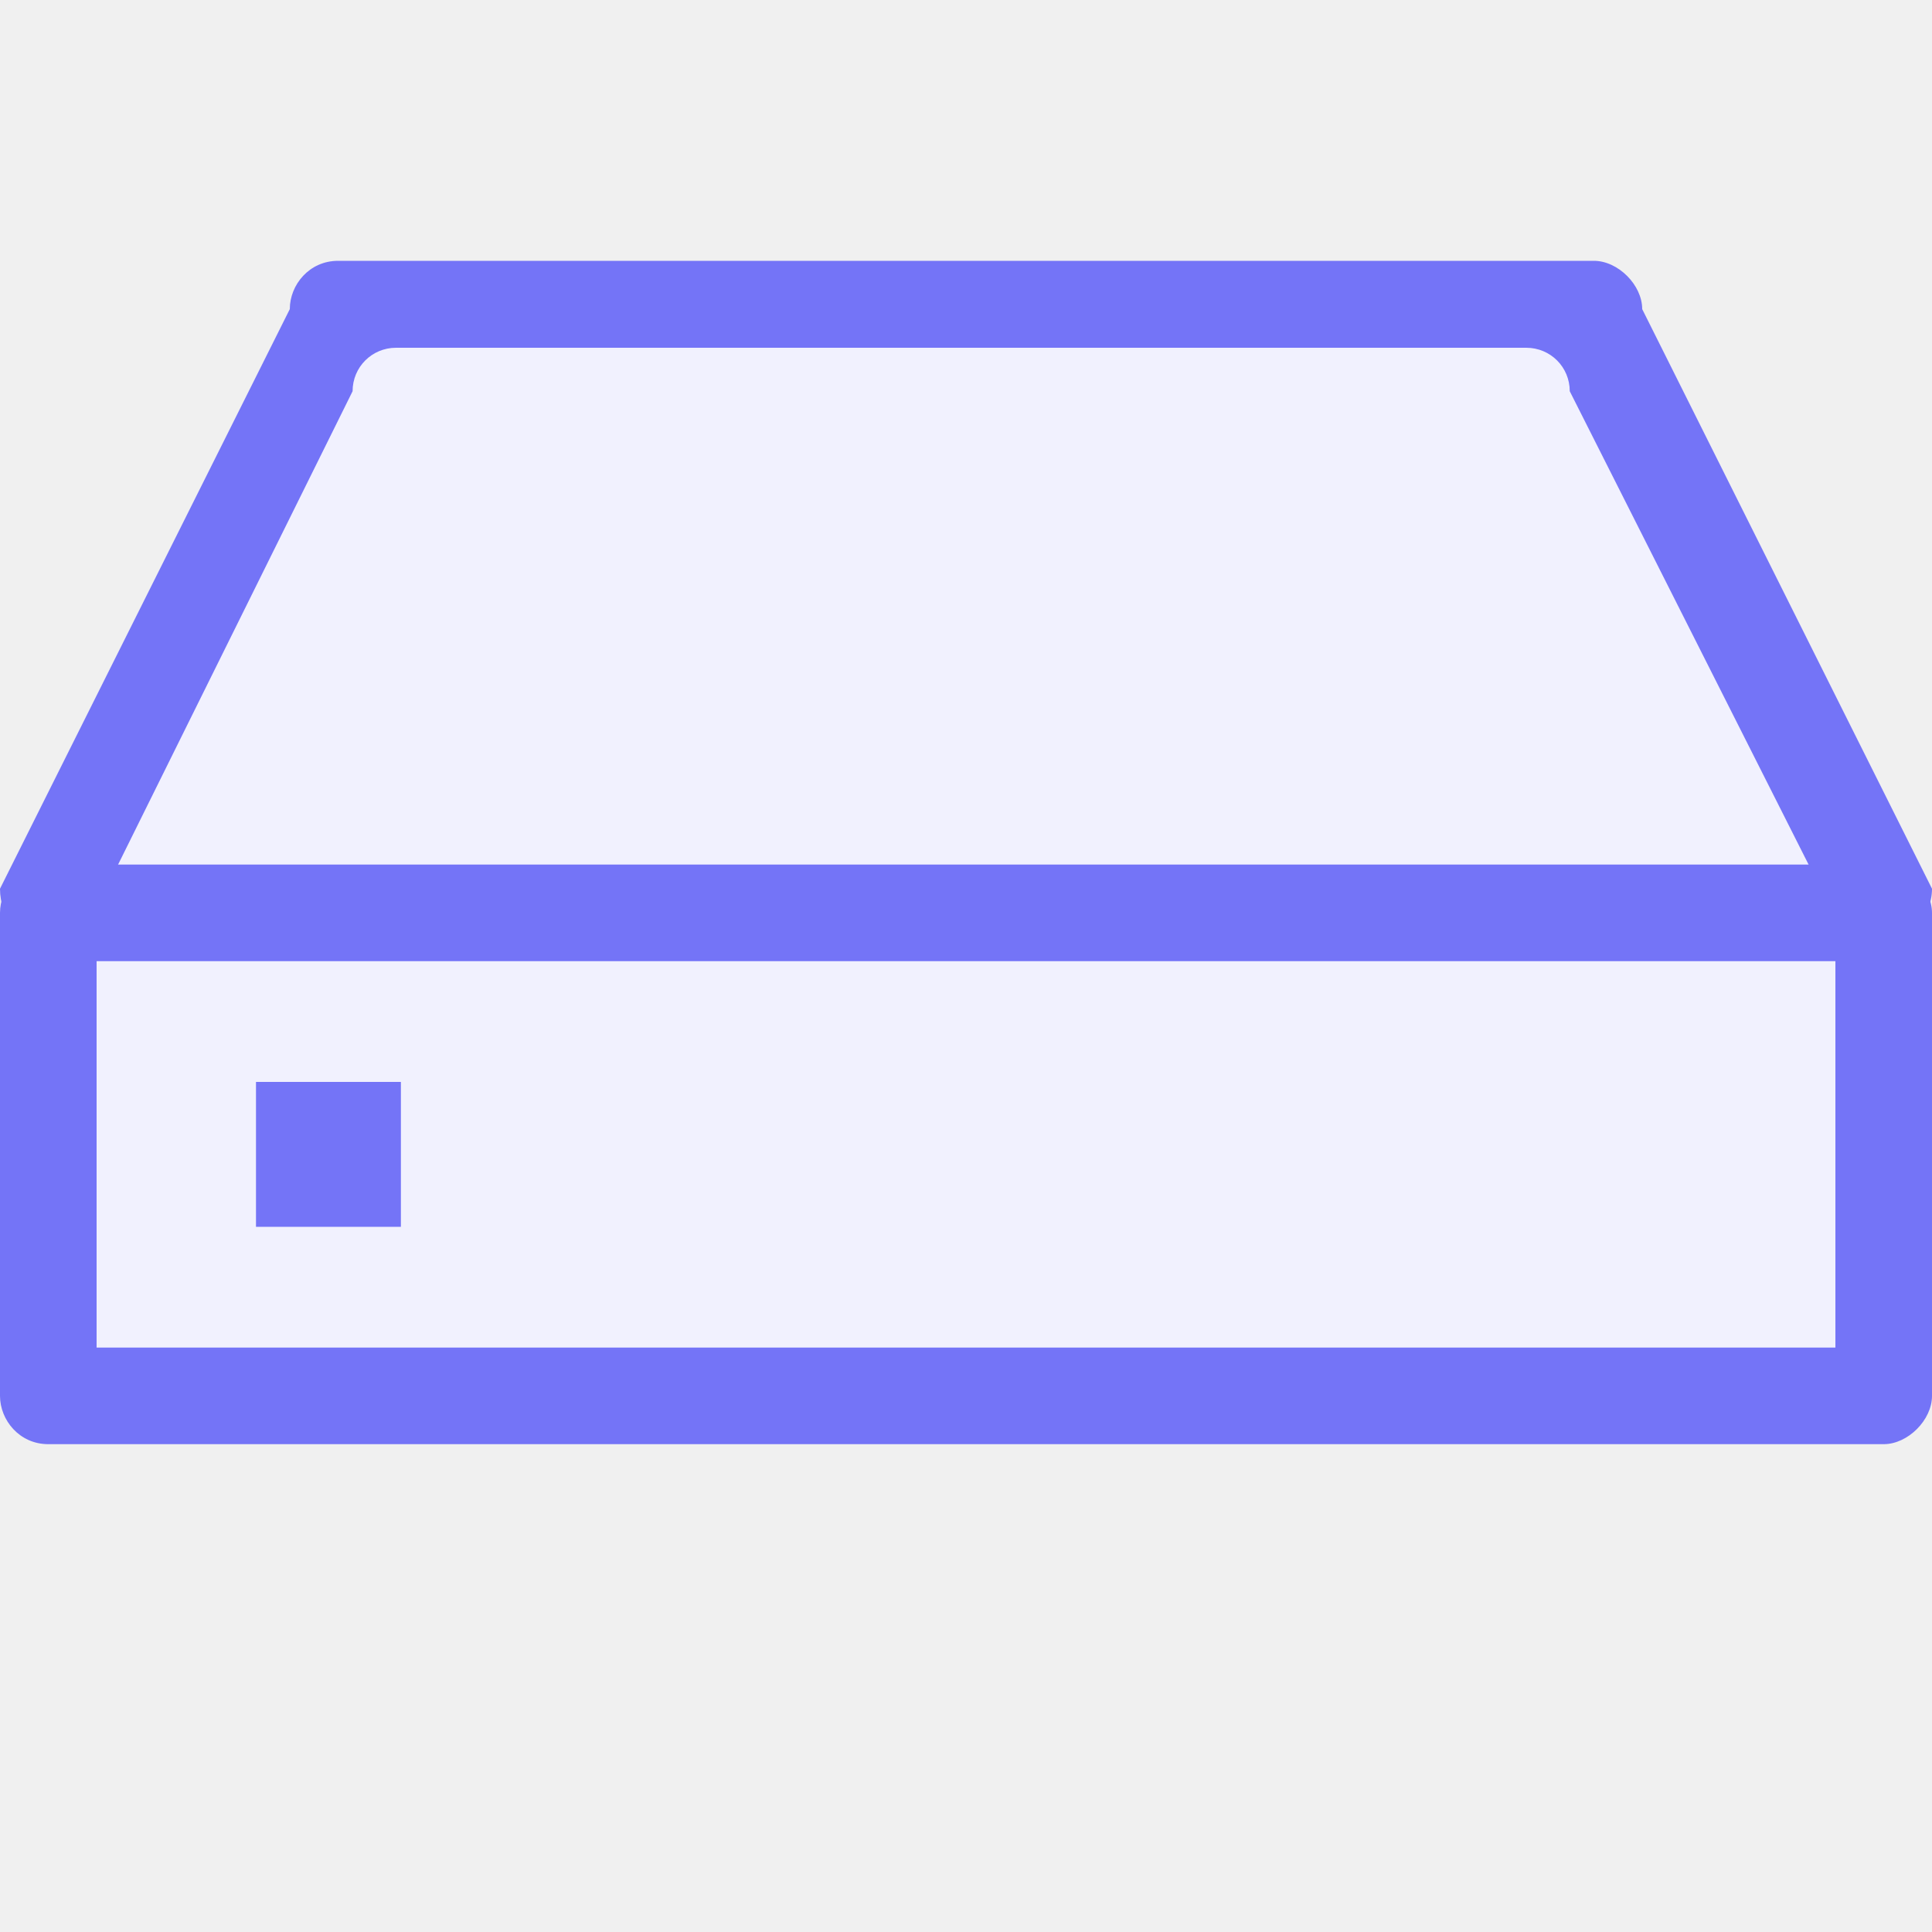
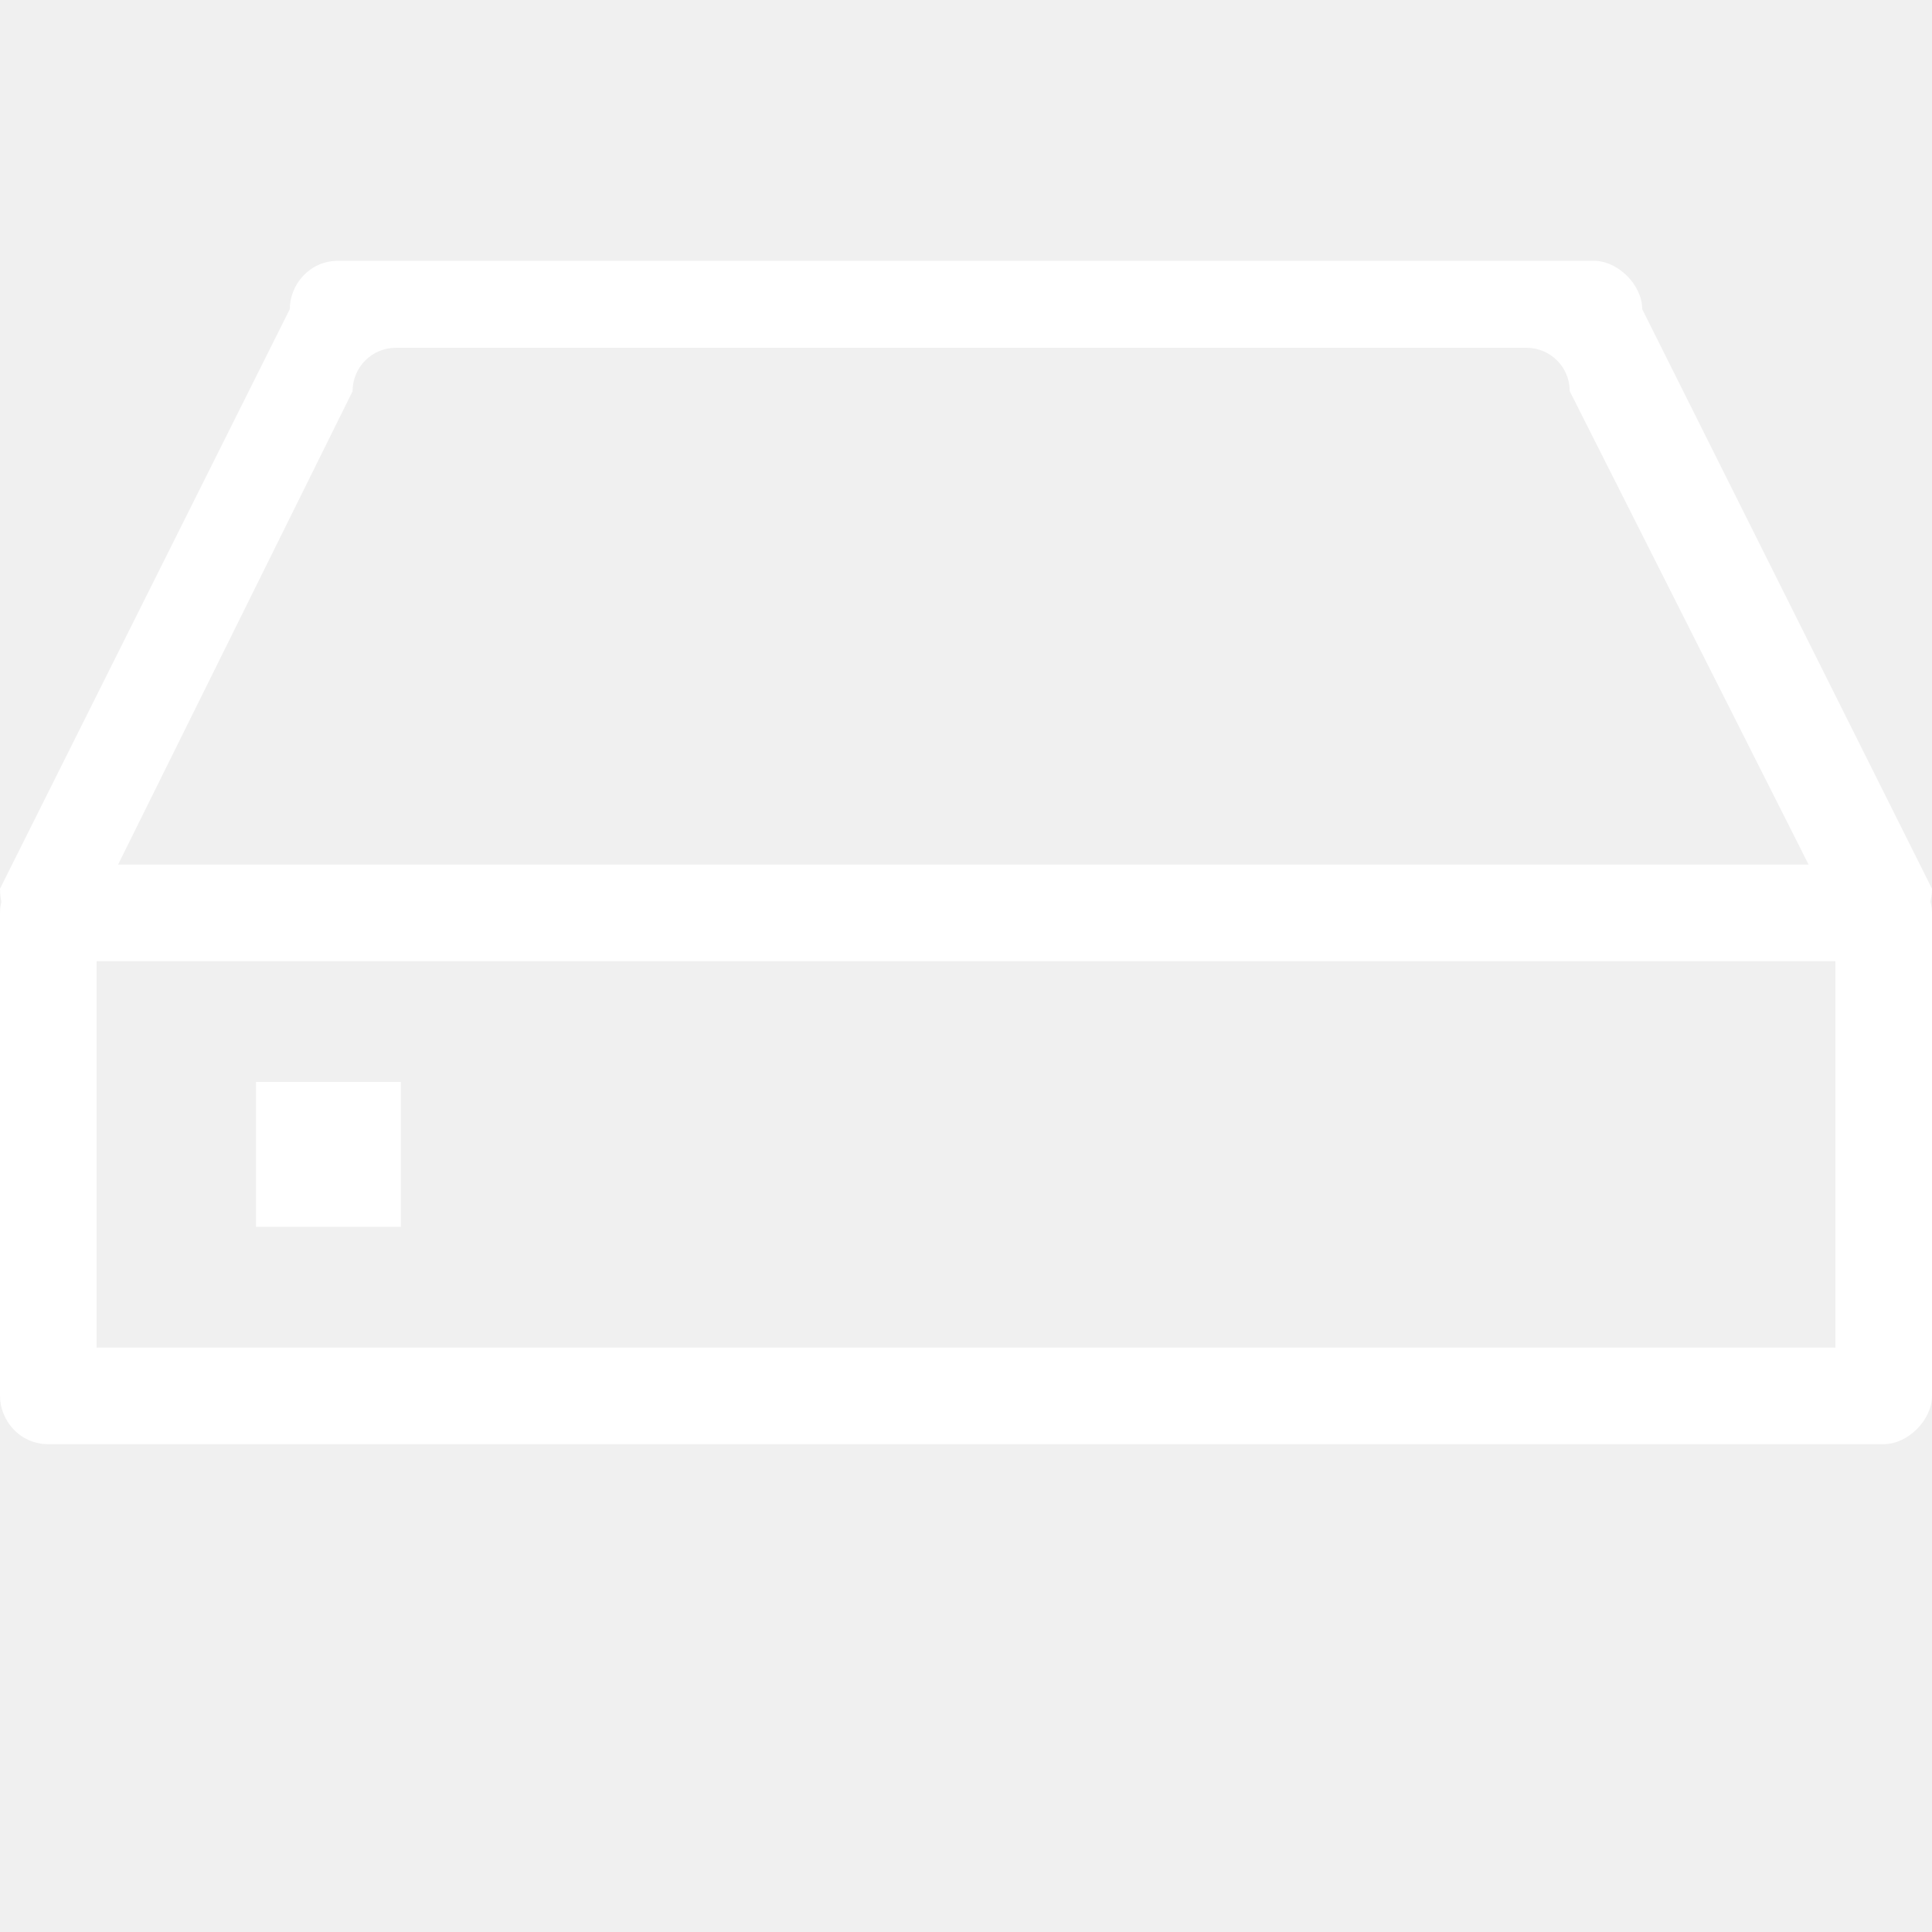
<svg xmlns="http://www.w3.org/2000/svg" version="1.1" id="图层_1" x="0px" y="0px" viewBox="0 0 40 40" style="enable-background:new 0 0 40 40;" xml:space="preserve">
  <style type="text/css">
- 	.st0{fill:#7474F7;}
- 	.st1{fill:#F1F1FE;}
+ 	.st0{fill:#FFFFFF;}
</style>
-   <path id="XMLID_82_" class="st0" d="M39,19.4H1c-0.6,0-1-0.4-1-1l6-12c0-0.5,0.4-1,1-1h26c0.5,0,1,0.5,1,1l6,12  C40,19,39.5,19.4,39,19.4z" />
-   <path id="XMLID_83_" class="st1" d="M37.1,19.9H2.8c-0.5,0-0.9-0.4-0.9-0.9L7.3,8.1c0-0.5,0.4-0.9,0.9-0.9h23.4  c0.5,0,0.9,0.4,0.9,0.9L38,19C38,19.5,37.6,19.9,37.1,19.9z" />
-   <path id="XMLID_1_" class="st0" d="M39,29.9H1c-0.6,0-1-0.5-1-1v-10c0-0.5,0.4-1,1-1h38c0.5,0,1,0.5,1,1v10  C40,29.4,39.5,29.9,39,29.9z" />
-   <rect id="XMLID_91_" x="2" y="19.9" class="st1" width="36" height="8" />
-   <rect id="XMLID_11_" x="5.3" y="22.4" class="st0" width="3" height="3" />
+   <g>
+     <g>
+       <g>
+         <path class="st0" d="M34,6.4c0-0.5-0.5-1-1-1H7c-0.6,0-1,0.5-1,1l-6,12c0,0.6,0.4,1,1,1h1c-0.1-0.1-0.1-0.3-0.1-0.4L7.3,8.1     c0-0.5,0.4-0.9,0.9-0.9h23.4c0.5,0,0.9,0.4,0.9,0.9L38,19c0,0.1,0,0.3-0.1,0.4H39c0.5,0,1-0.4,1-1L34,6.4z" />
+       </g>
+     </g>
+     <g>
+       <g>
+         <path class="st0" d="M39,17.9H1c-0.6,0-1,0.5-1,1v10c0,0.5,0.4,1,1,1h38c0.5,0,1-0.5,1-1v-10C40,18.4,39.5,17.9,39,17.9z      M38,27.9H2v-8h36V27.9z" />
+       </g>
+     </g>
+     <rect id="XMLID_11_" x="5.3" y="22.4" class="st0" width="3" height="3" />
+   </g>
</svg>
